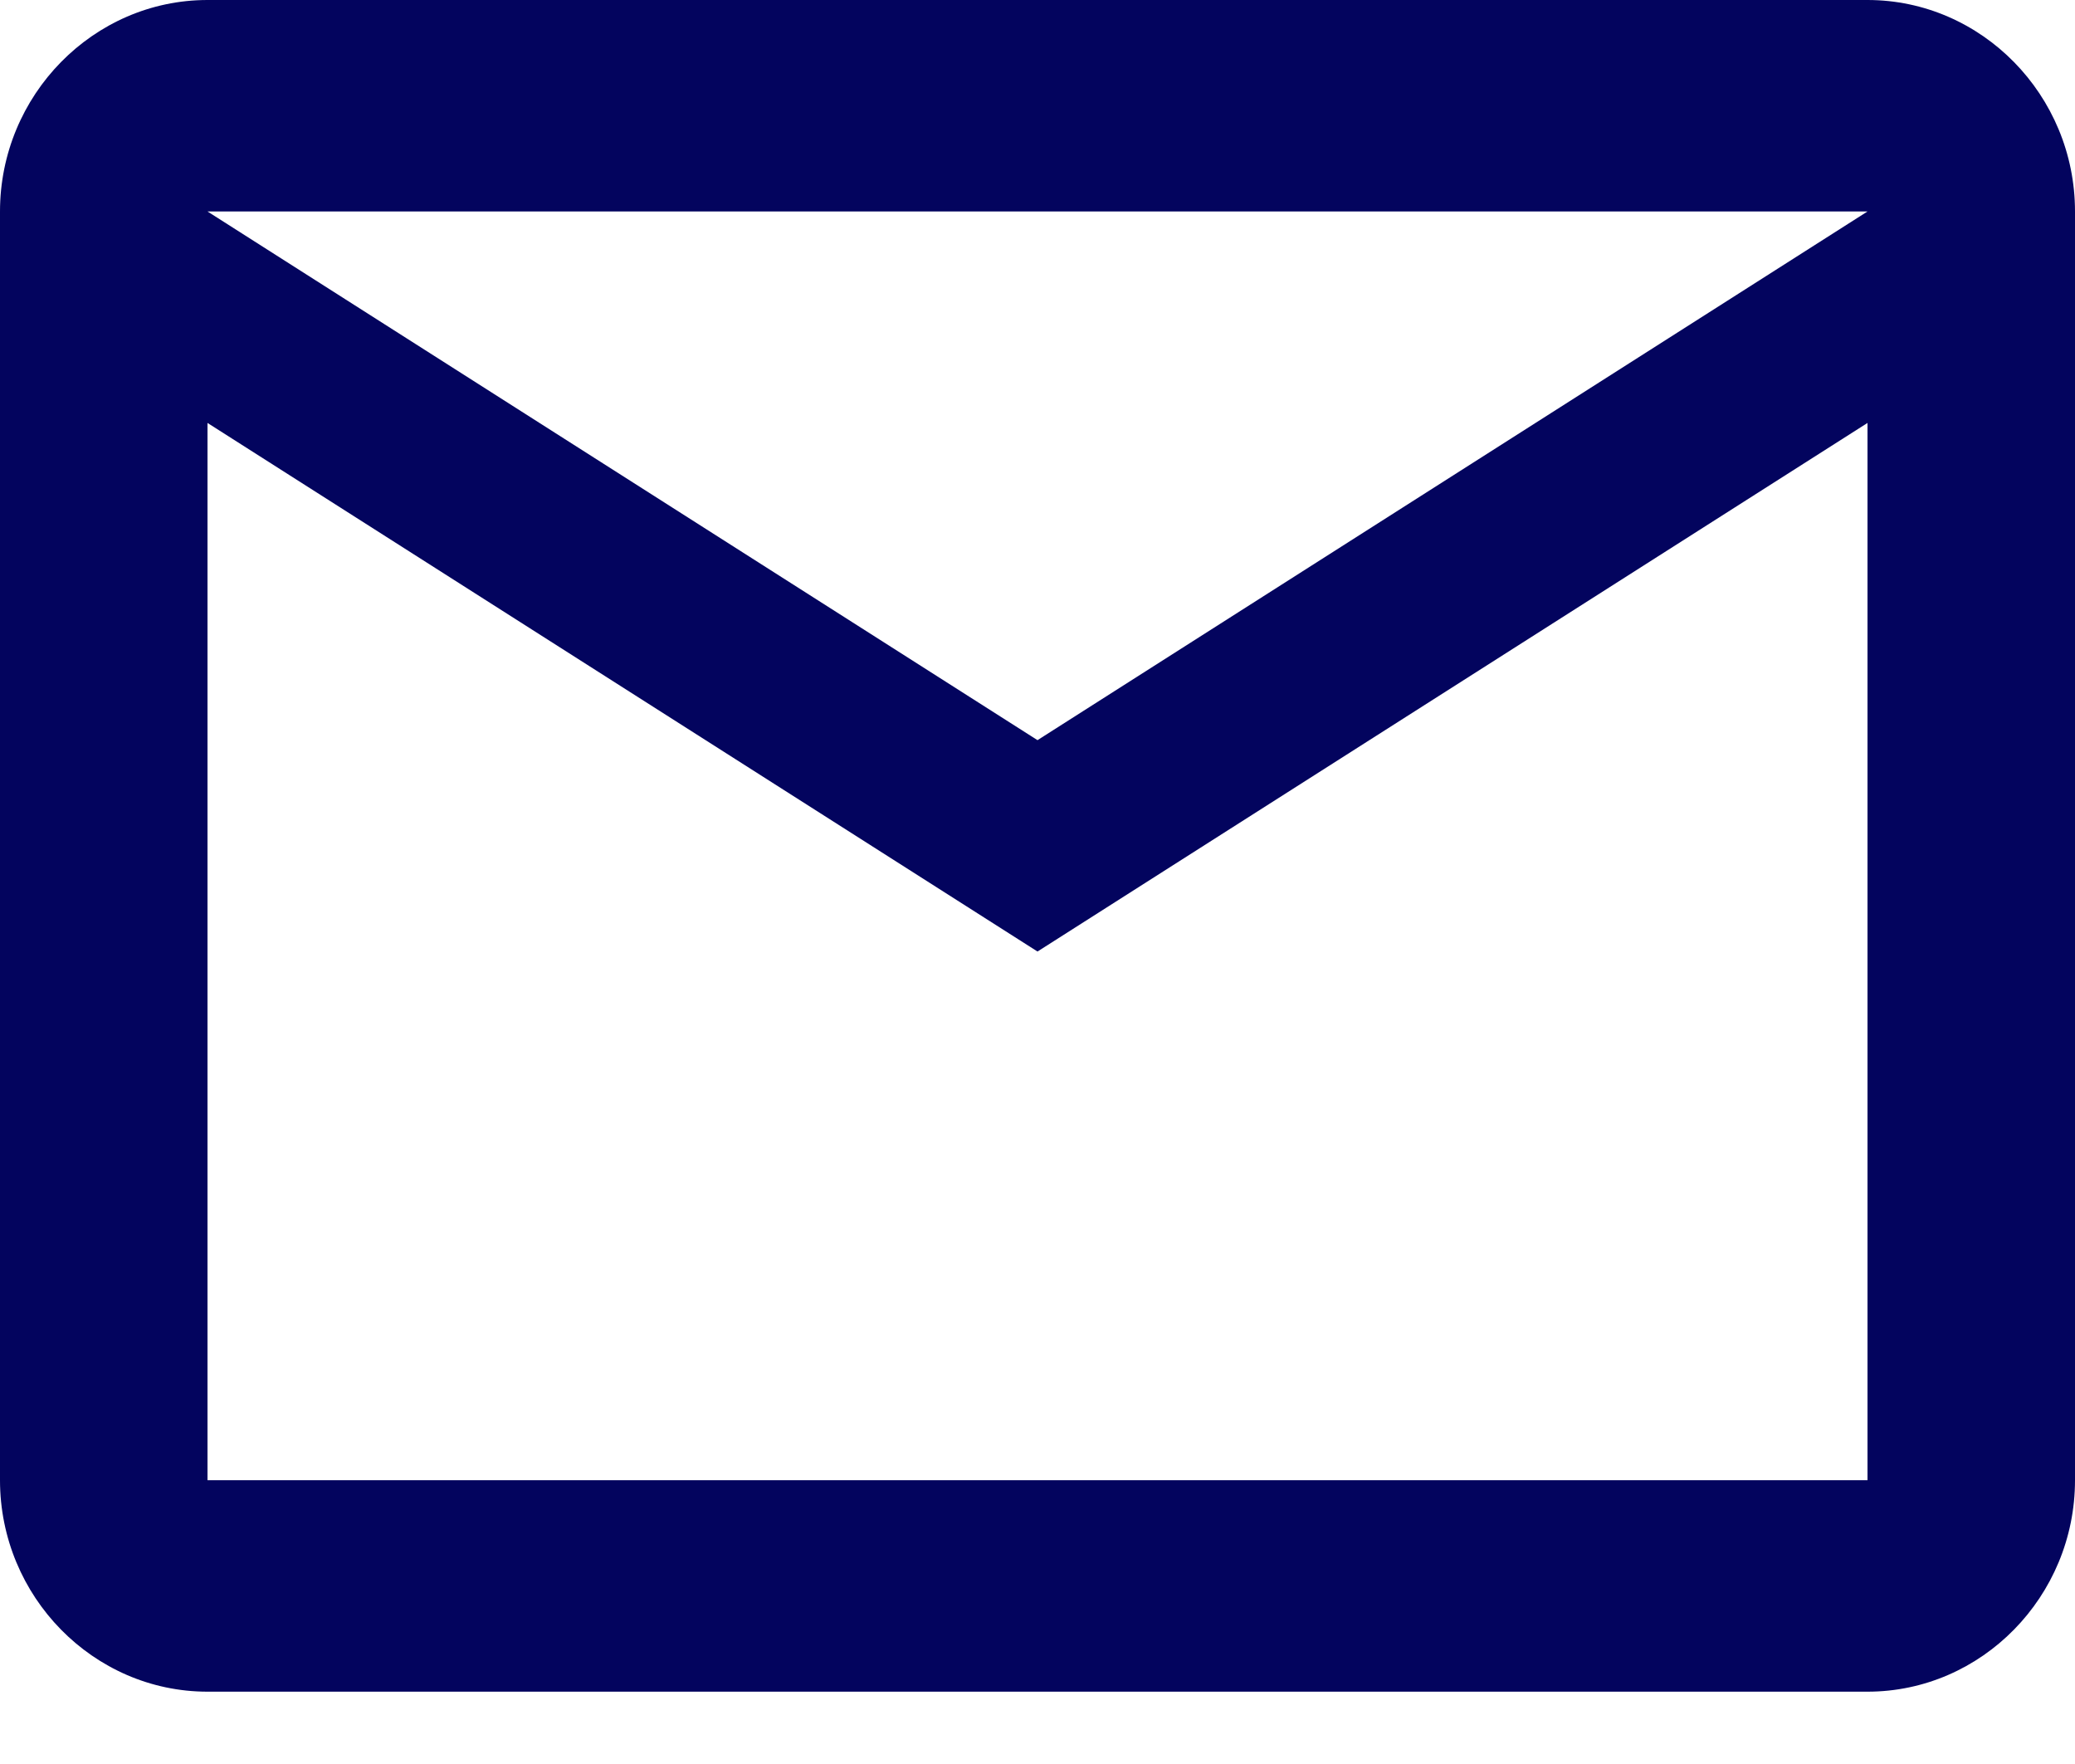
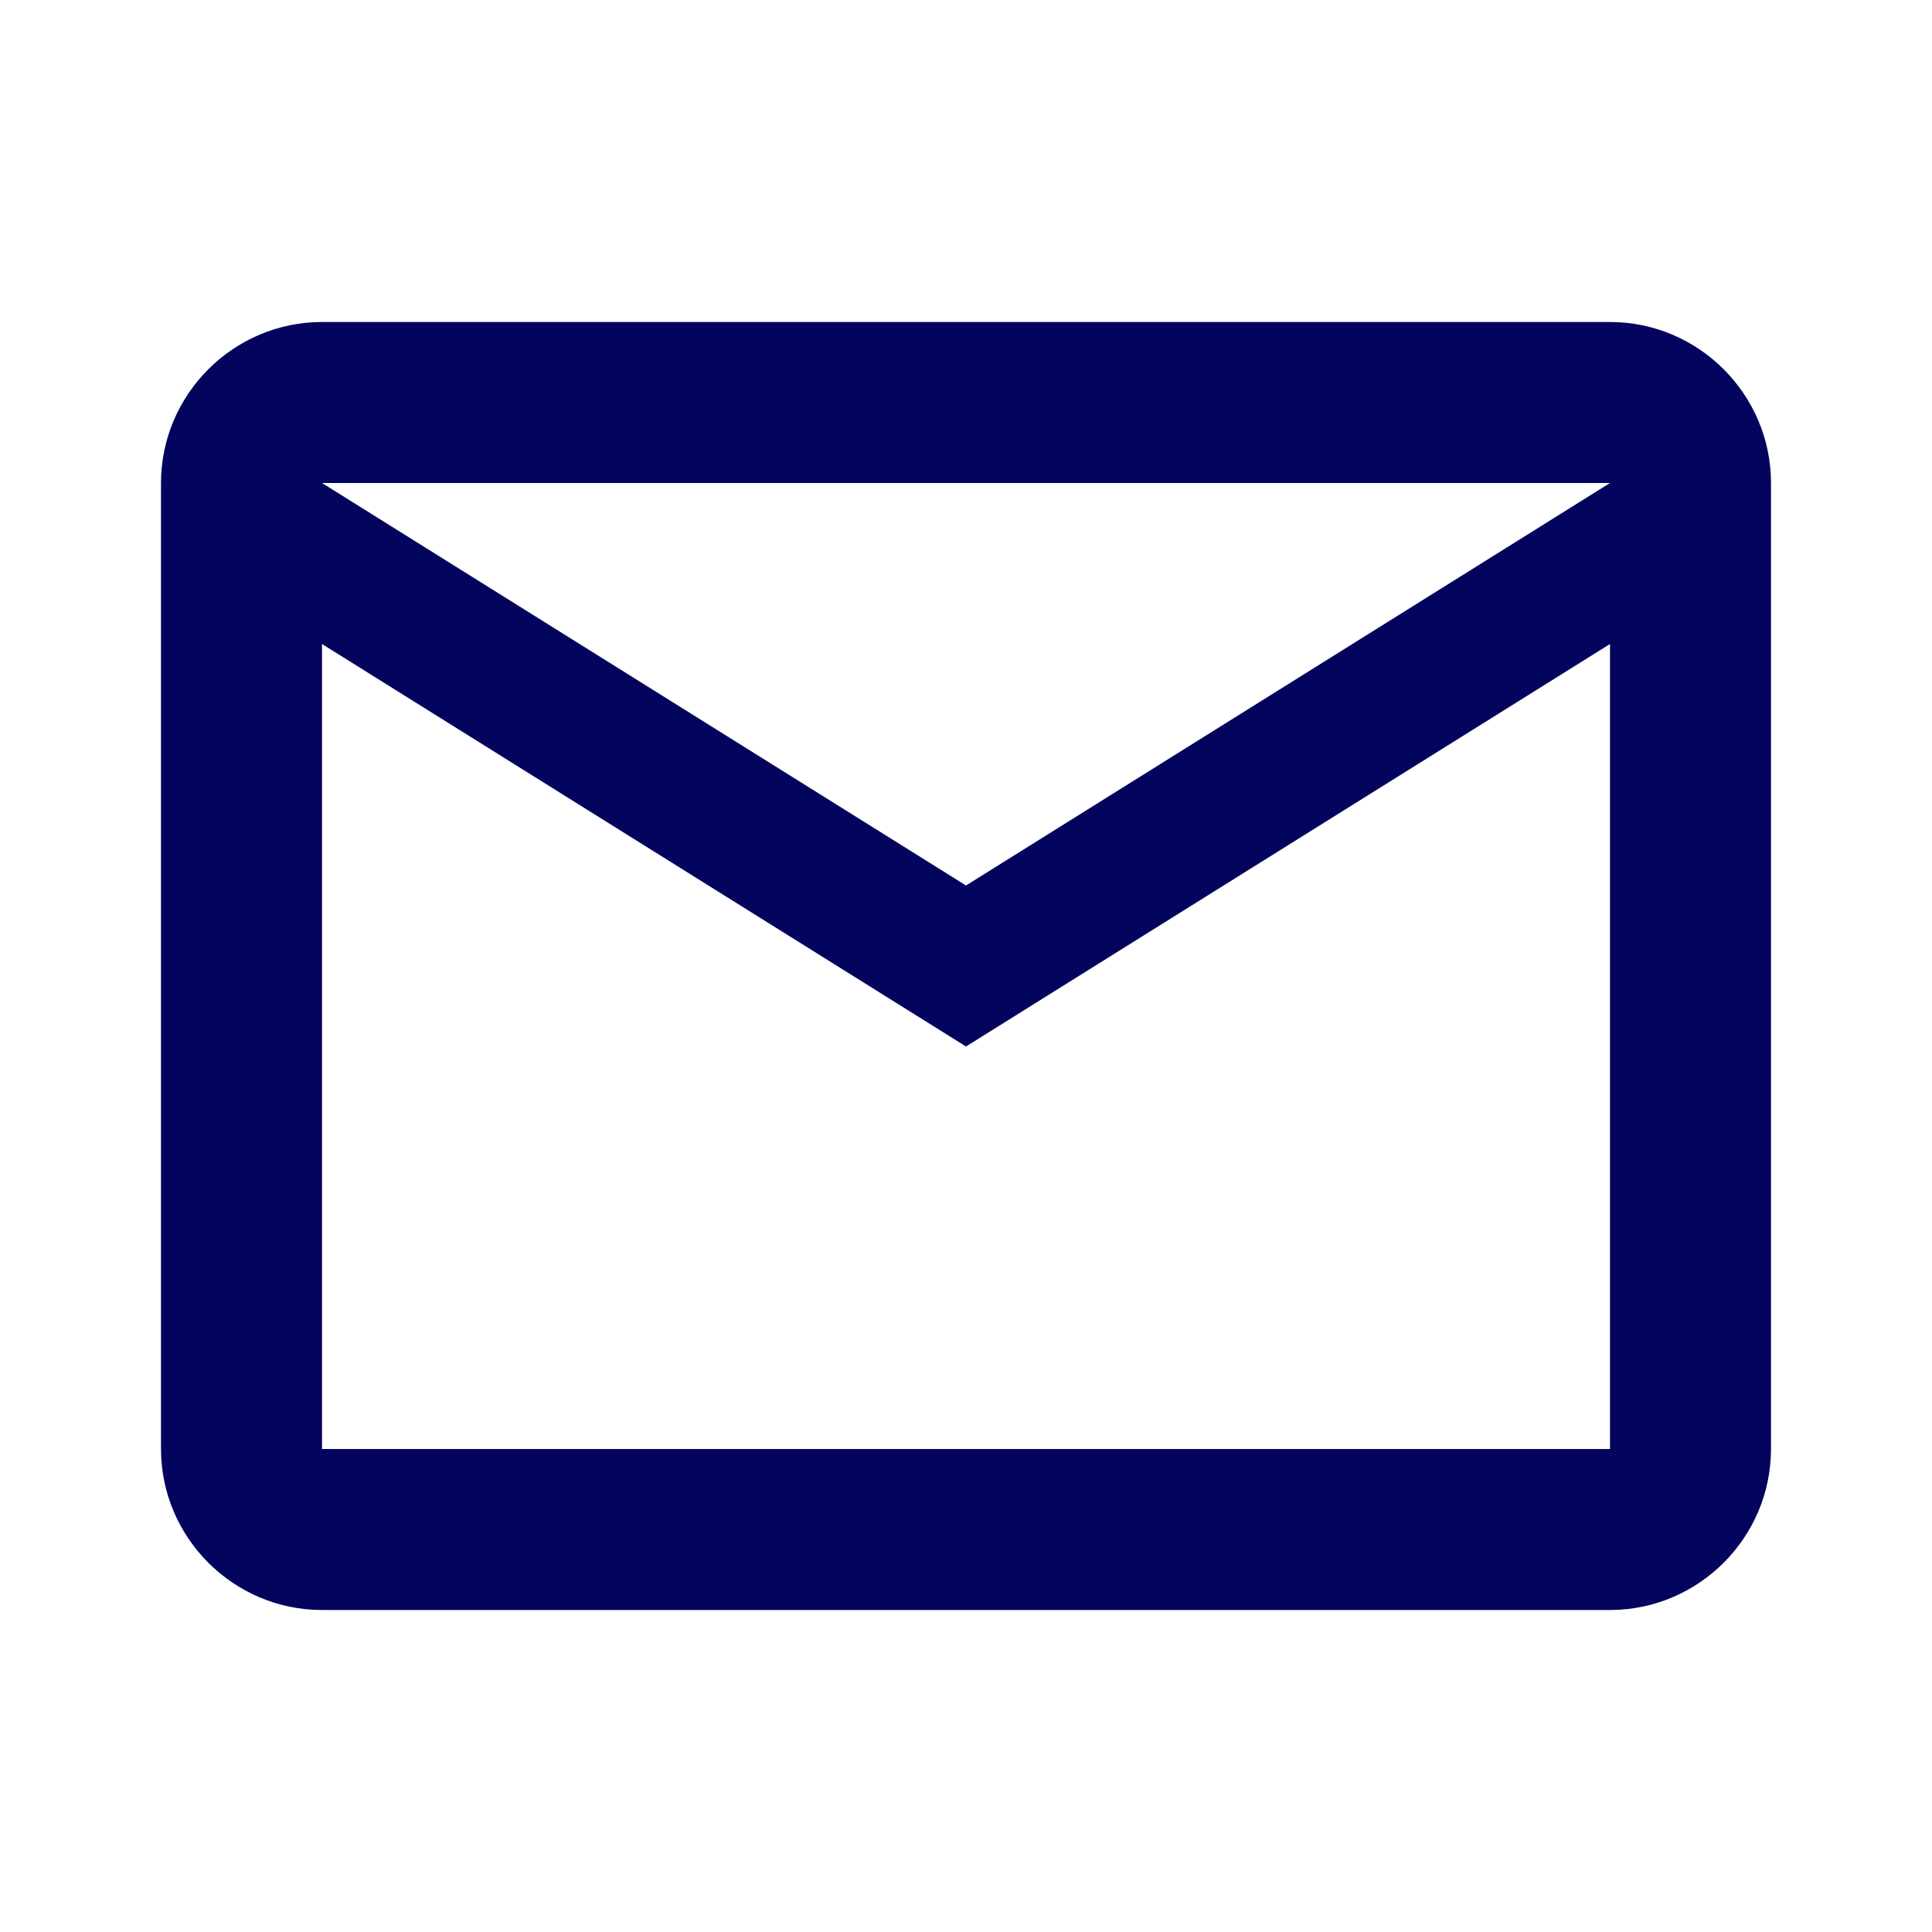
- <svg xmlns="http://www.w3.org/2000/svg" width="20" height="17" viewBox="0 0 20 17" fill="none">
-   <path d="M20 2.038C20 0.917 19.1 0 18 0H2C0.9 0 0 0.917 0 2.038V14.265C0 15.386 0.9 16.303 2 16.303H18C19.1 16.303 20 15.386 20 14.265V2.038ZM18 2.038L10 7.133L2 2.038H18ZM18 14.265H2V4.076L10 9.17L18 4.076V14.265Z" fill="#03045E" />
+ <svg xmlns="http://www.w3.org/2000/svg" width="24" height="24" viewBox="0 0 24 24" fill="none">
+   <path d="M22 6C22 4.9 21.1 4 20 4H4C2.9 4 2 4.9 2 6V18C2 19.1 2.9 20 4 20H20C21.1 20 22 19.1 22 18V6ZM20 6L12 11L4 6H20ZM20 18H4V8L12 13L20 8V18Z" fill="#03045E" />
</svg>
